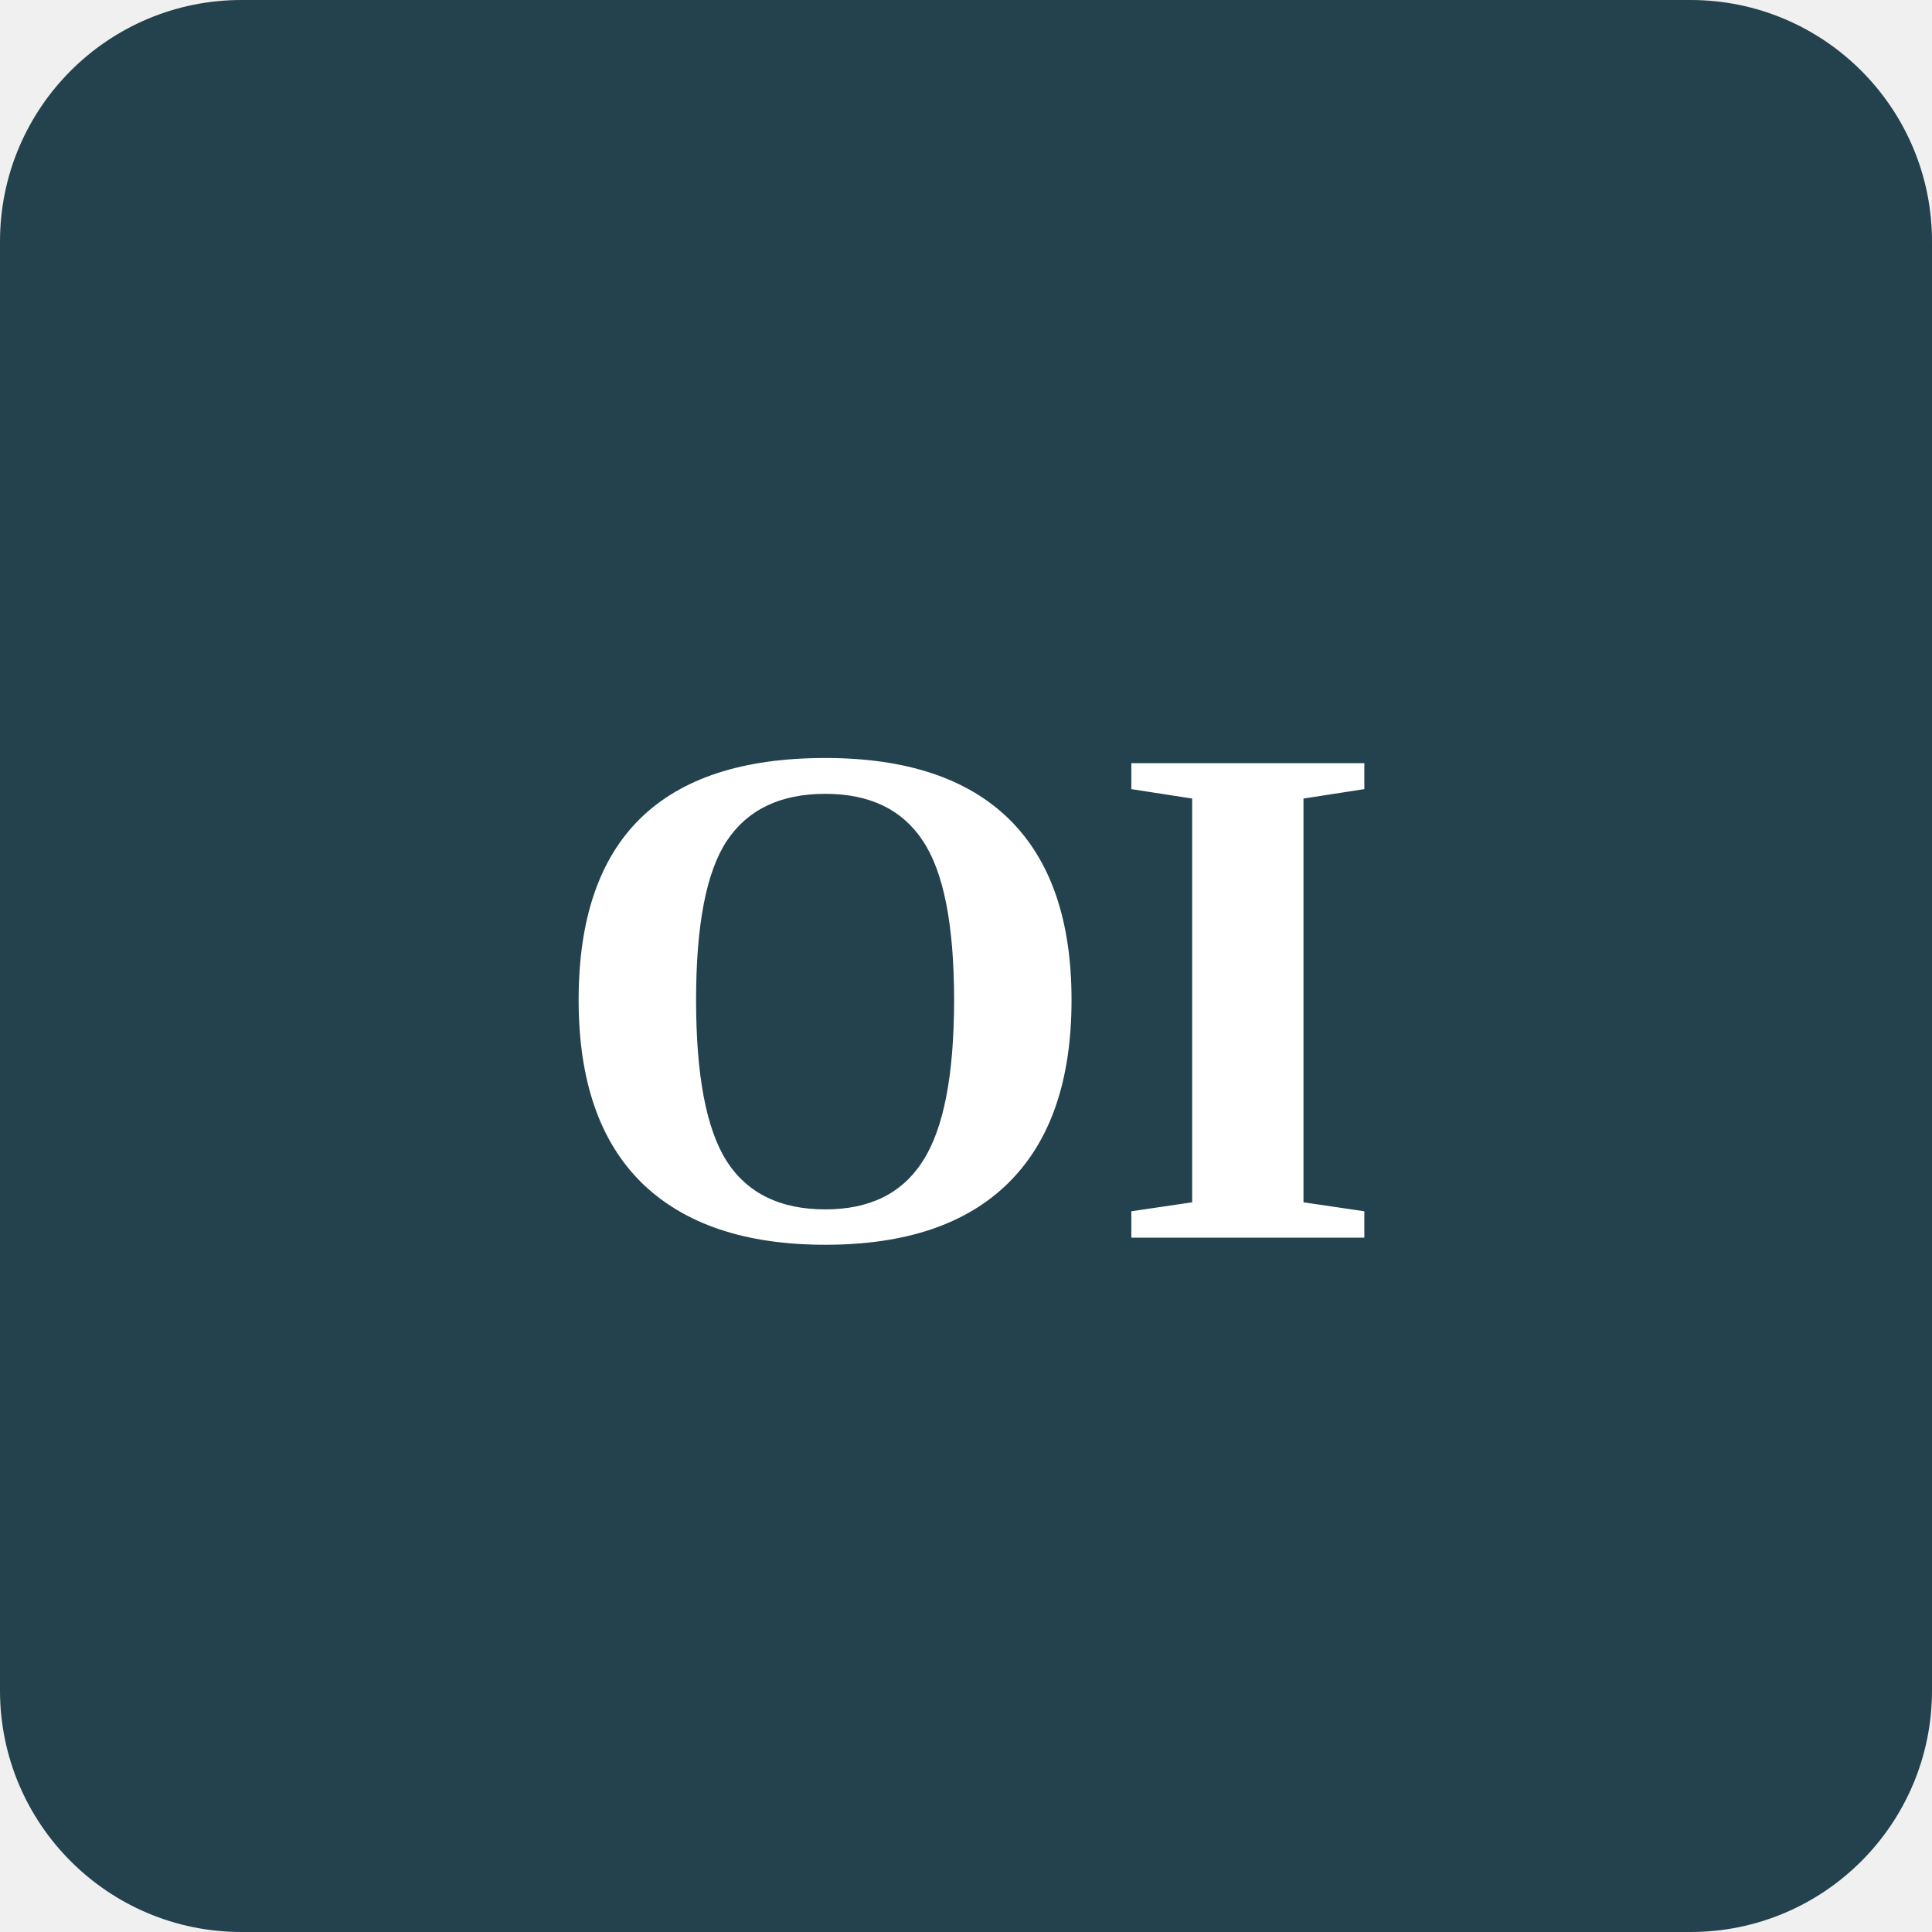
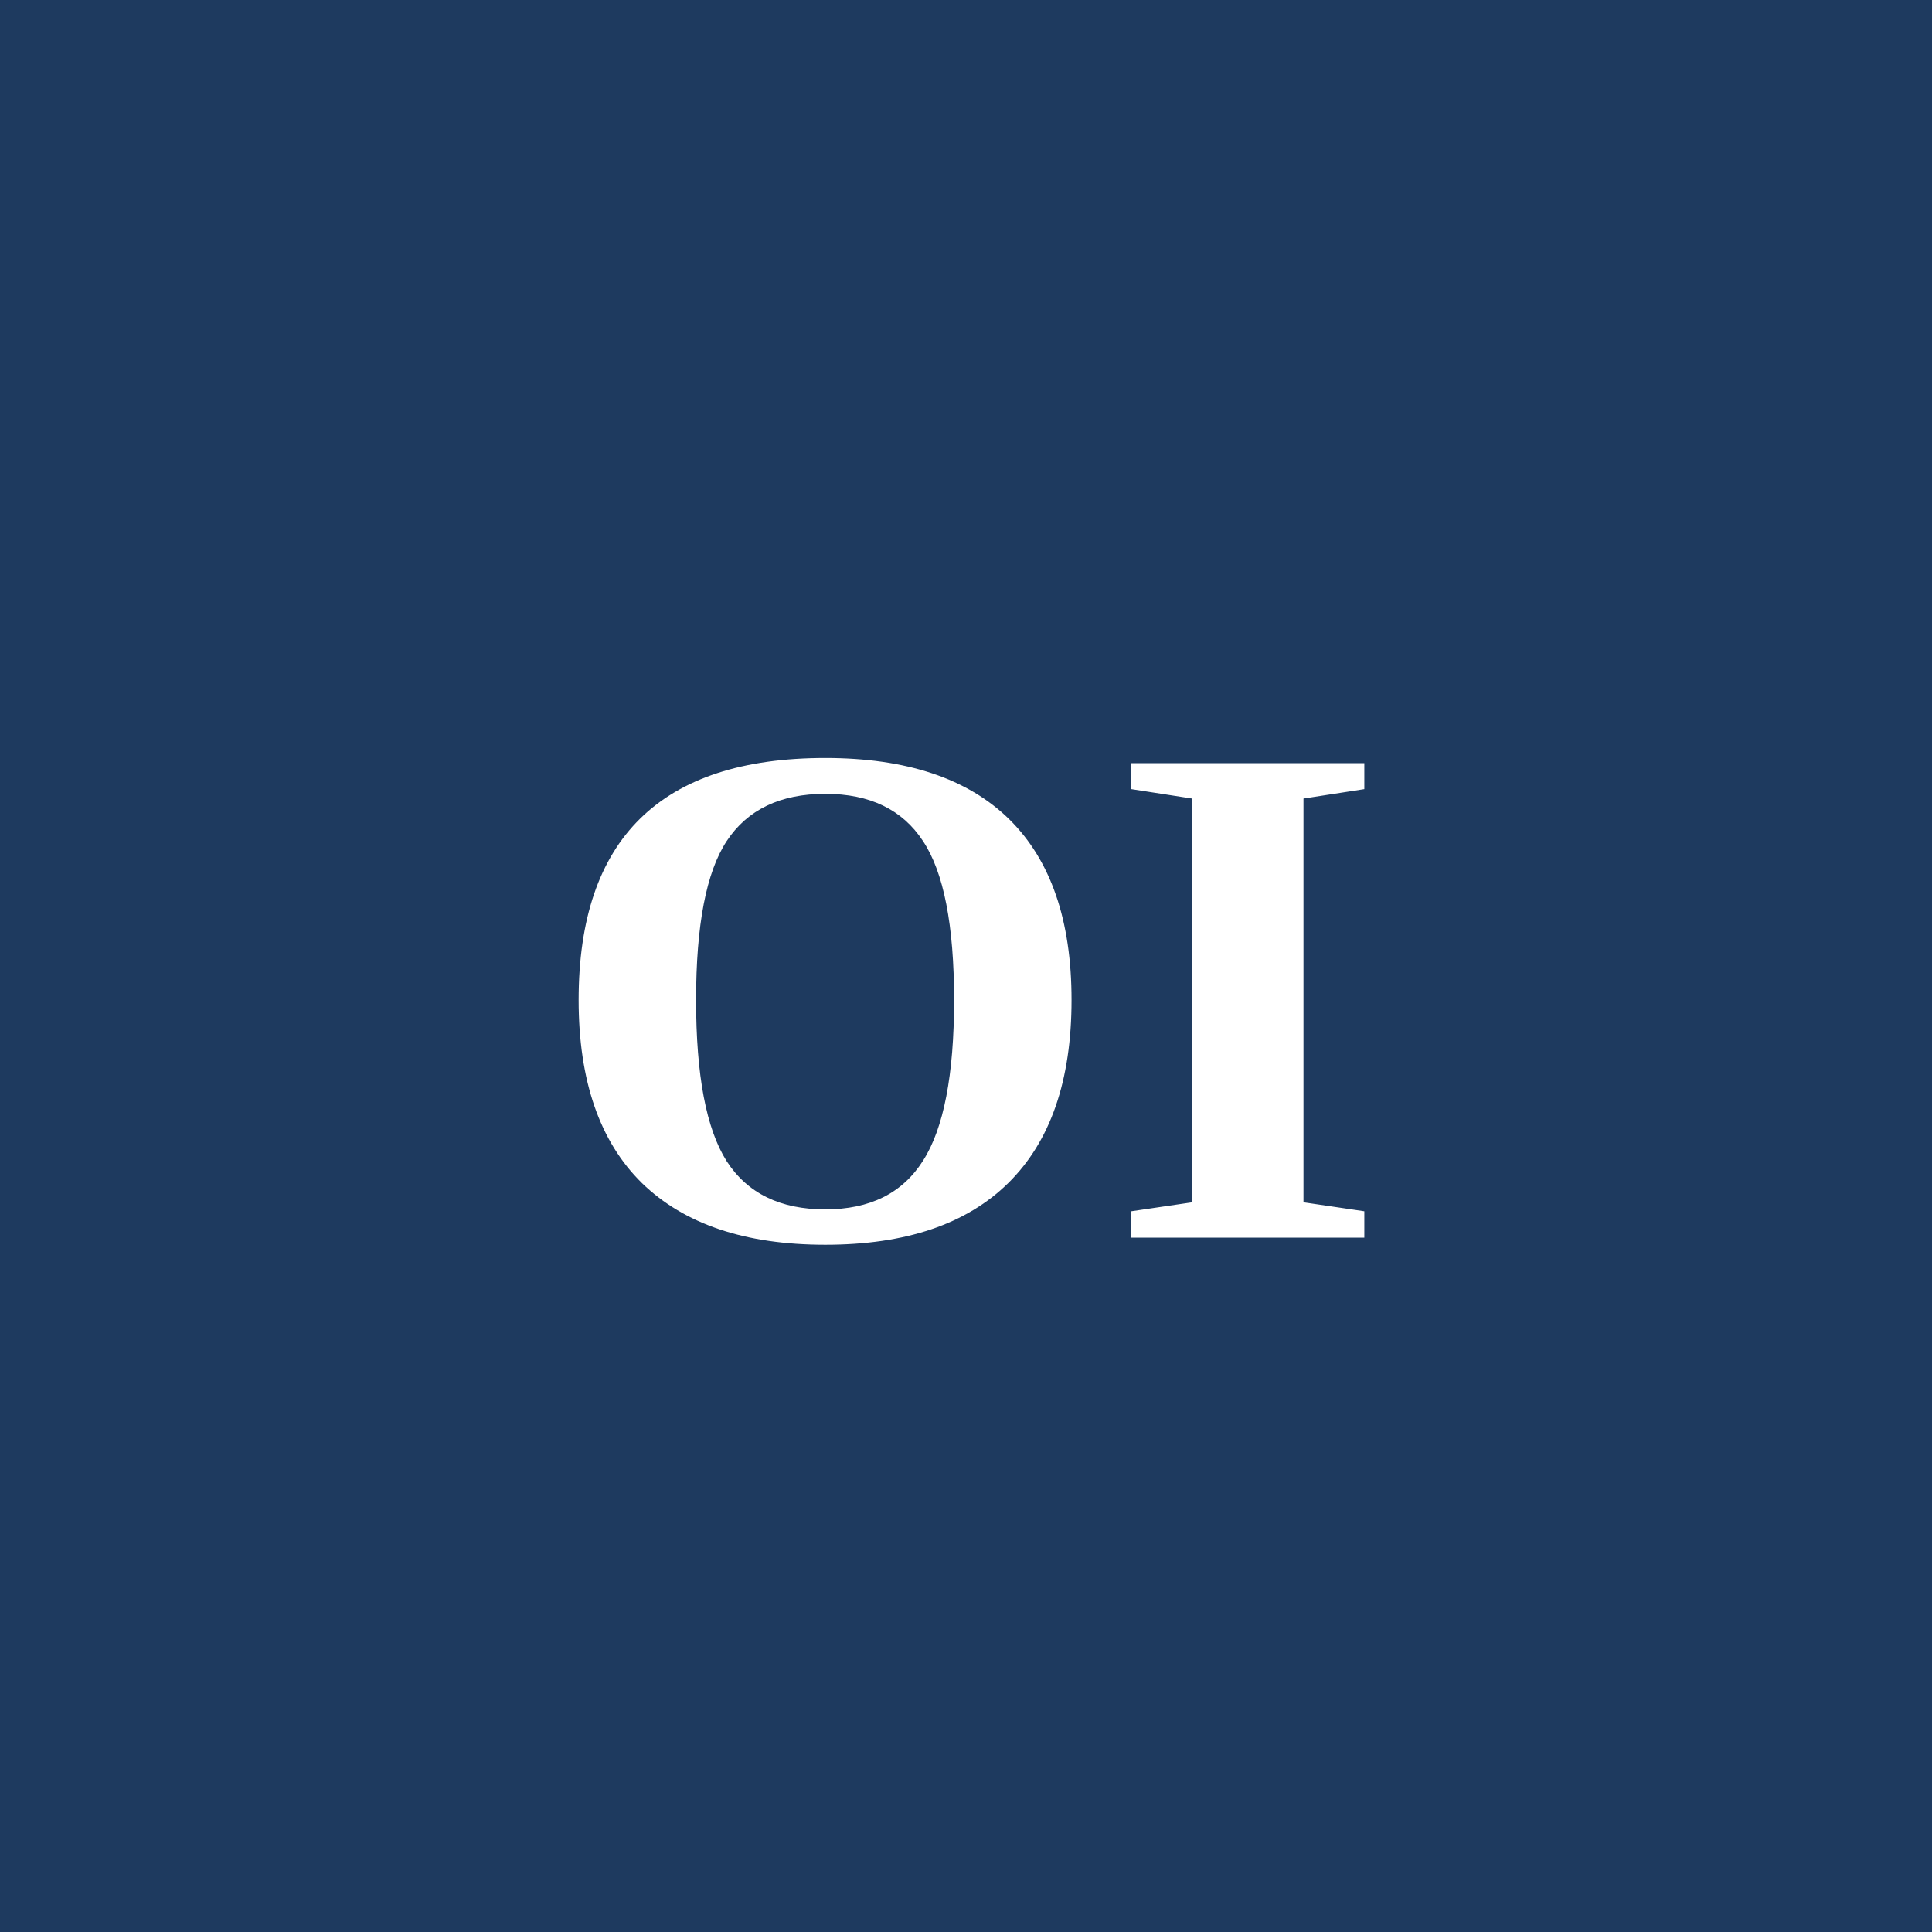
<svg xmlns="http://www.w3.org/2000/svg" viewBox="0 0 64 64">
-   <rect width="64" height="64" rx="8" fill="#23424D" />
+   <rect width="64" height="64" fill="#1E3A5F" />
  <text x="32" y="41" font-family="Georgia, 'Times New Roman', serif" font-size="24" font-weight="600" fill="#FFFFFF" text-anchor="middle">OI</text>
</svg>
